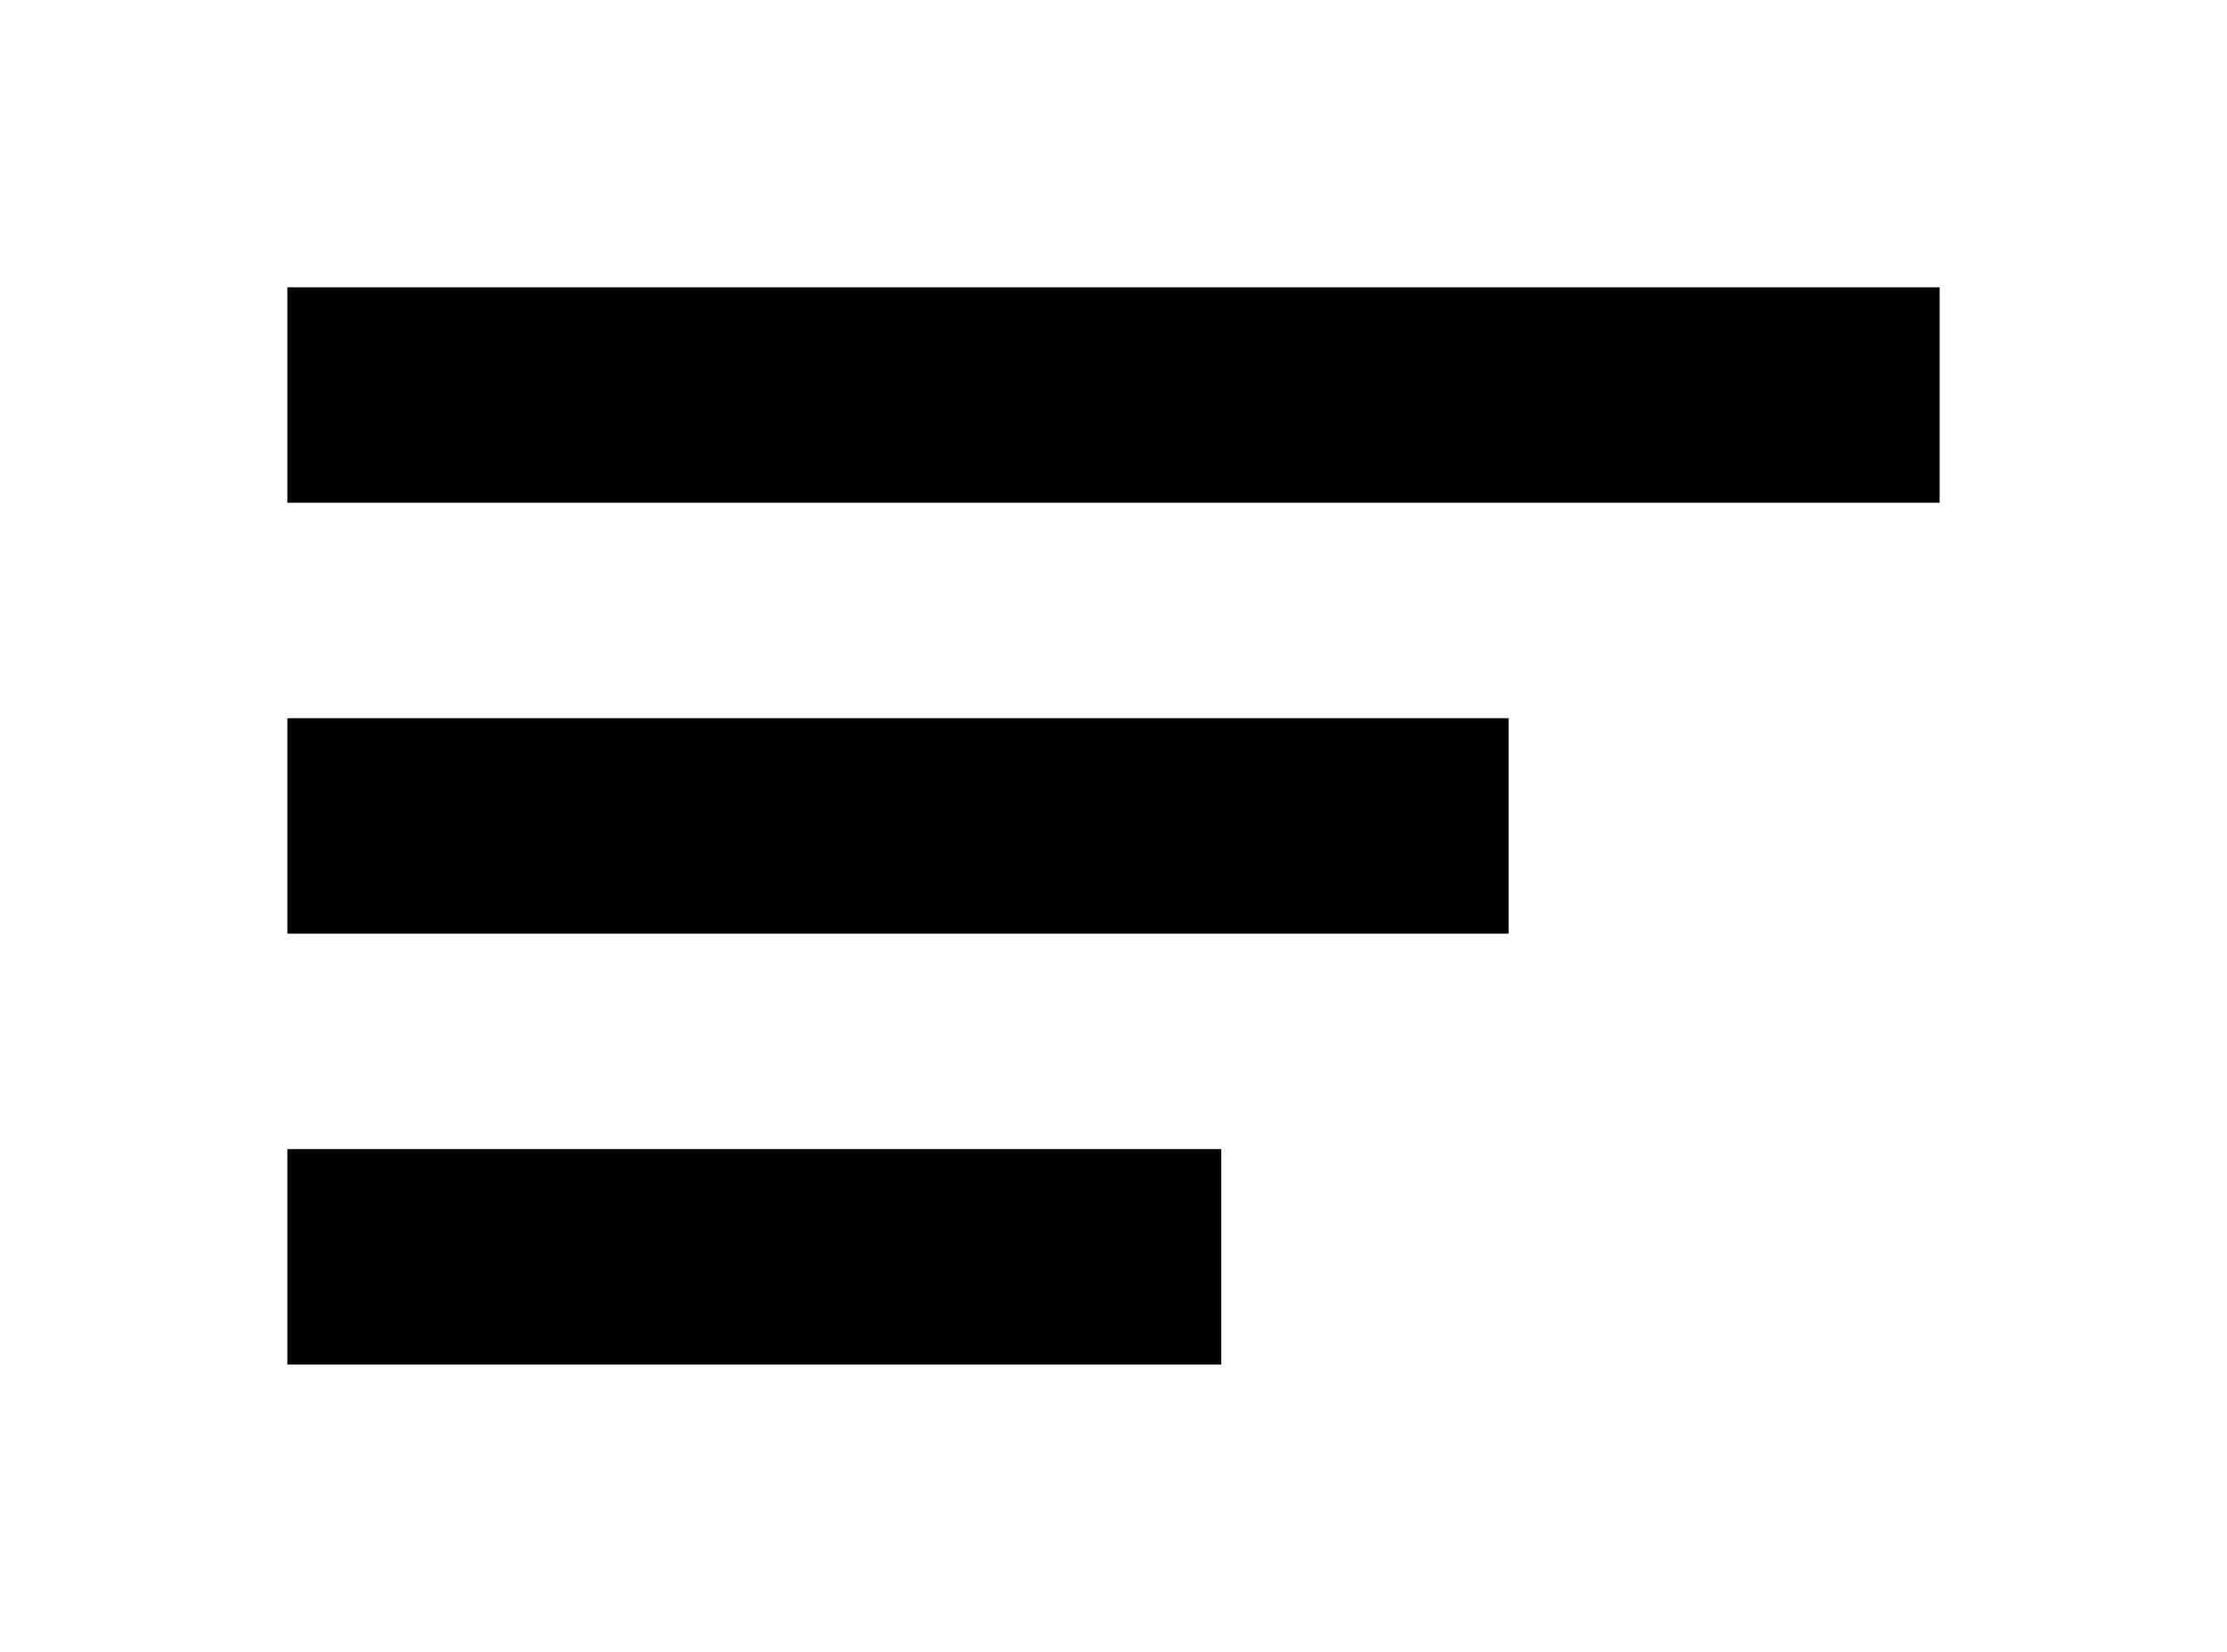
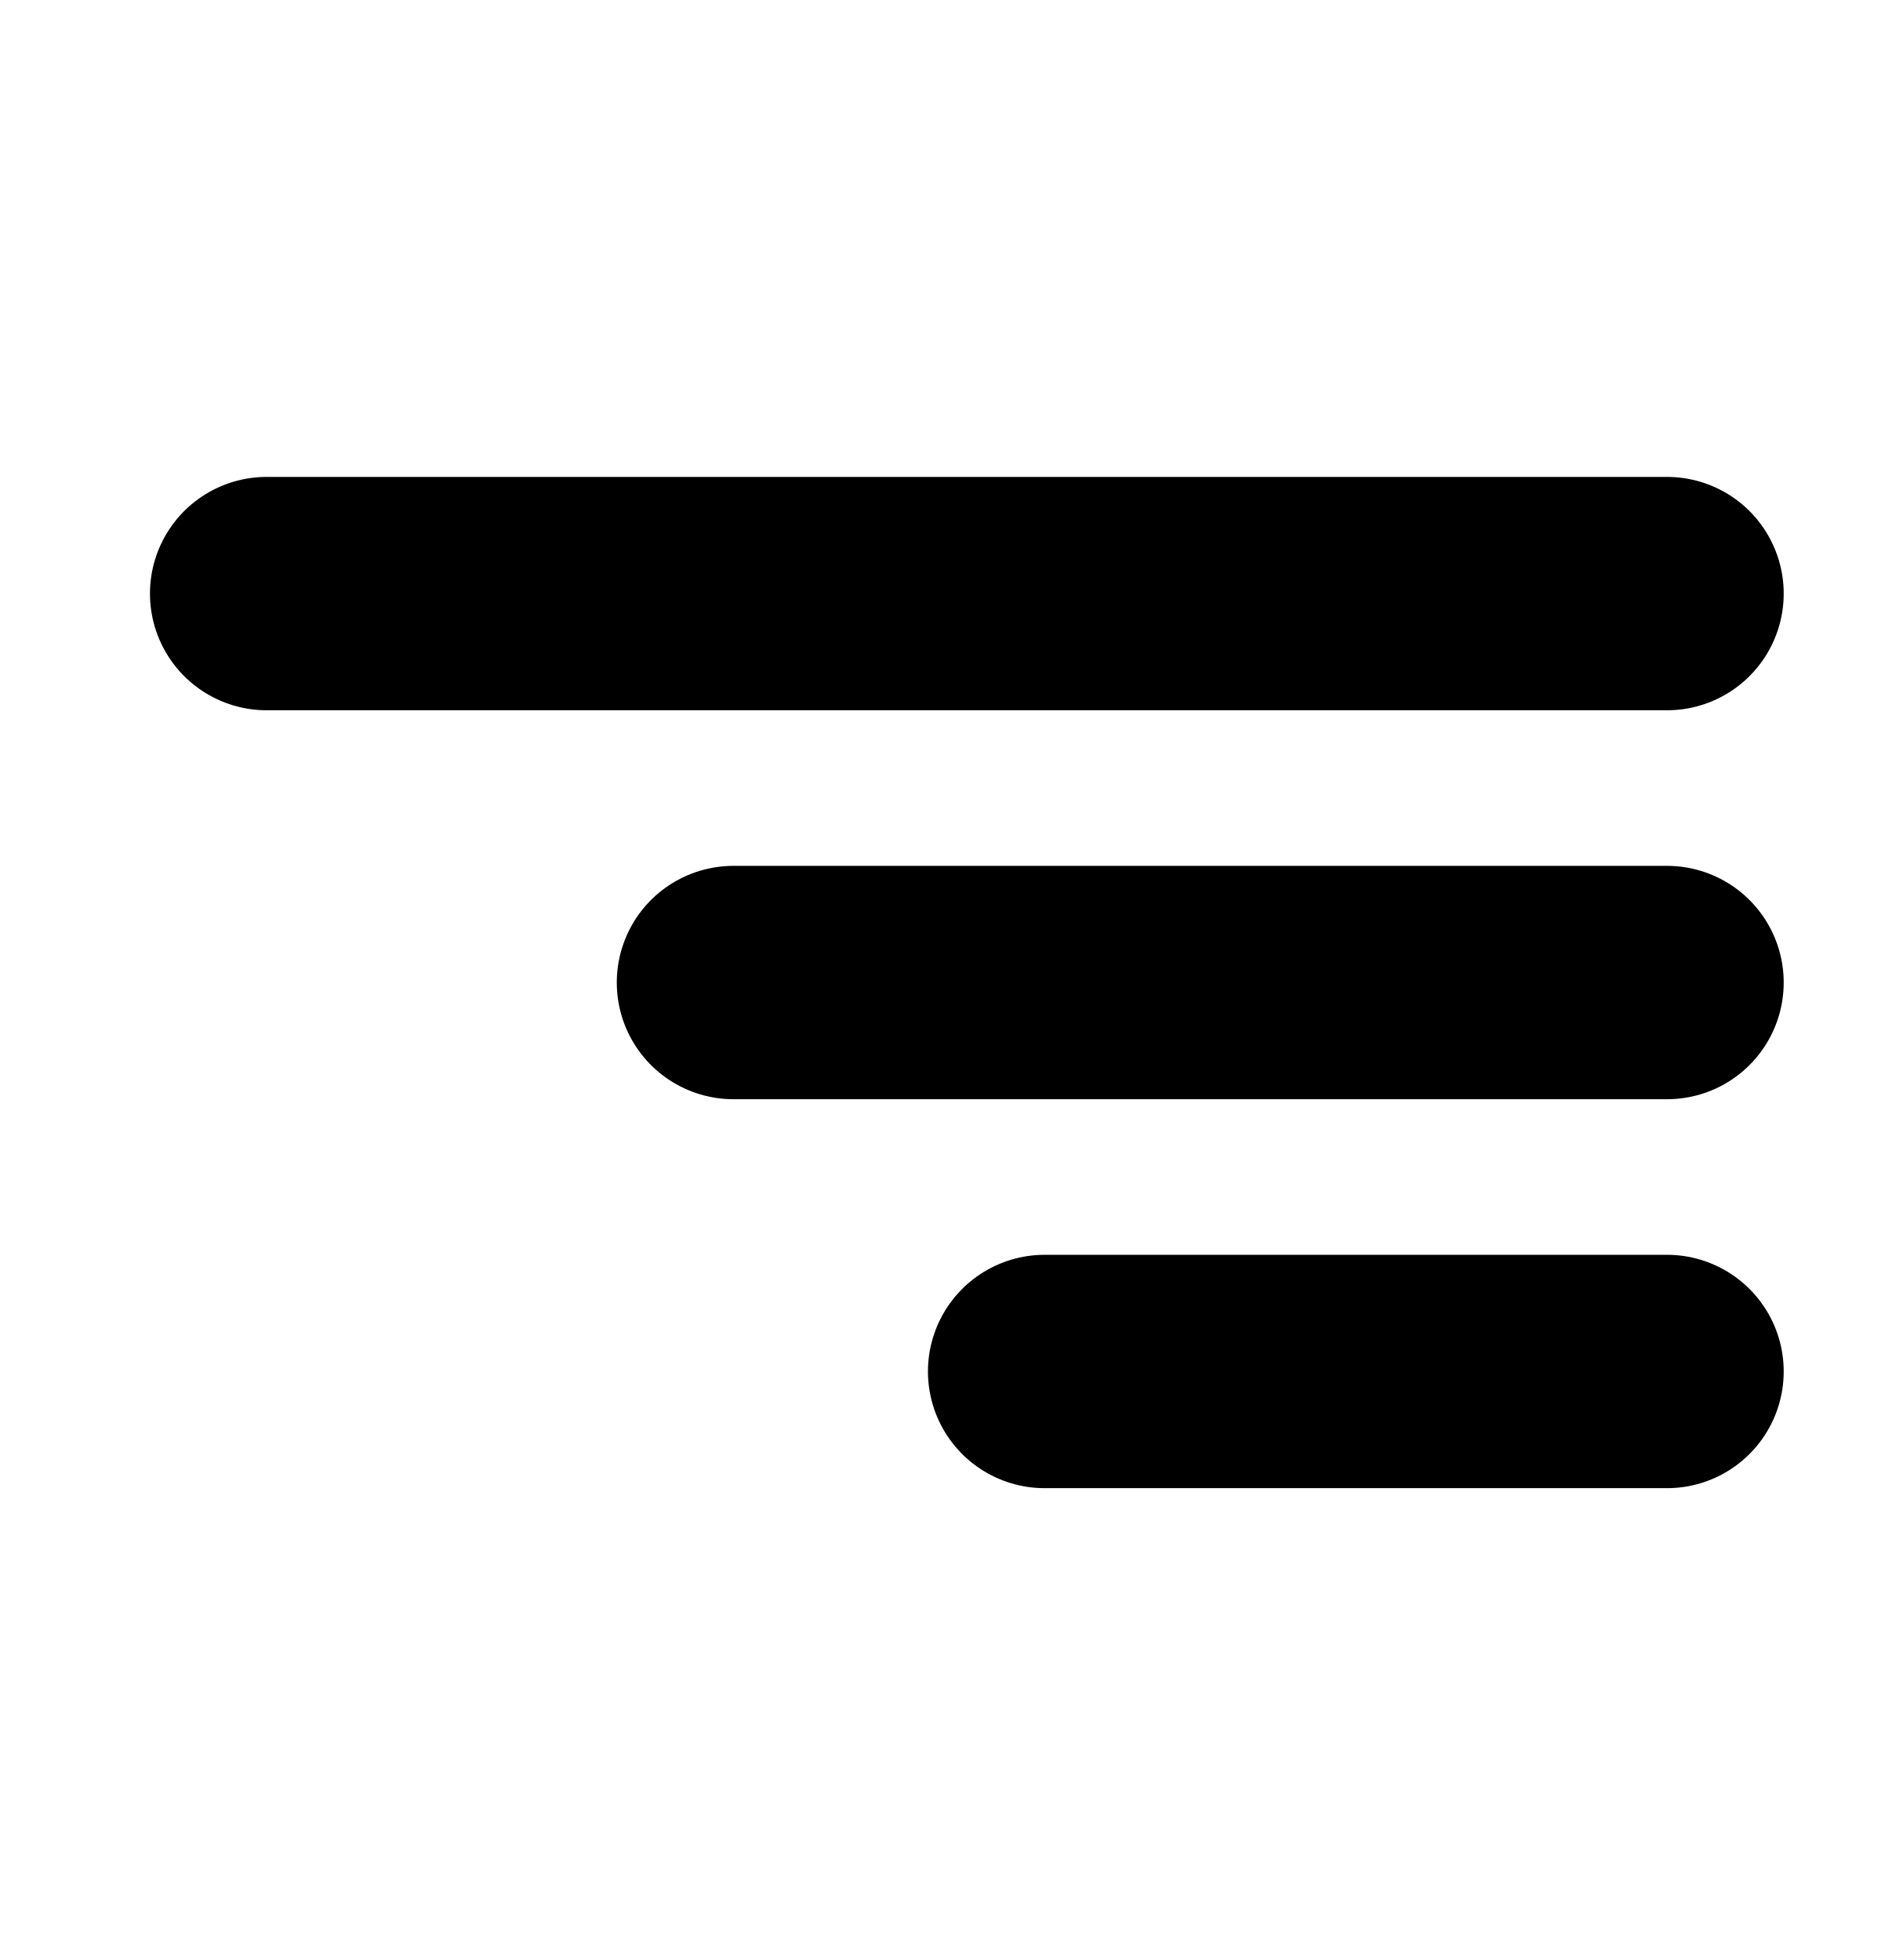
- <svg xmlns="http://www.w3.org/2000/svg" width="31" height="23" viewBox="0 0 31 23" fill="none">
-   <rect x="4" y="4" width="23" height="3" fill="black" />
-   <rect x="4" y="10" width="17" height="3" fill="black" />
-   <rect x="4" y="16" width="13" height="3" fill="black" />
+ <svg xmlns="http://www.w3.org/2000/svg" width="33" height="34" viewBox="0 0 33 34" fill="none">
+   <path d="M4.625 10.297H28.914" stroke="black" stroke-width="4.048" stroke-linecap="round" />
+   <path d="M12.722 17.044H28.914" stroke="black" stroke-width="4.048" stroke-linecap="round" />
+   <path d="M18.119 23.791L28.914 23.791" stroke="black" stroke-width="4.048" stroke-linecap="round" />
</svg>
